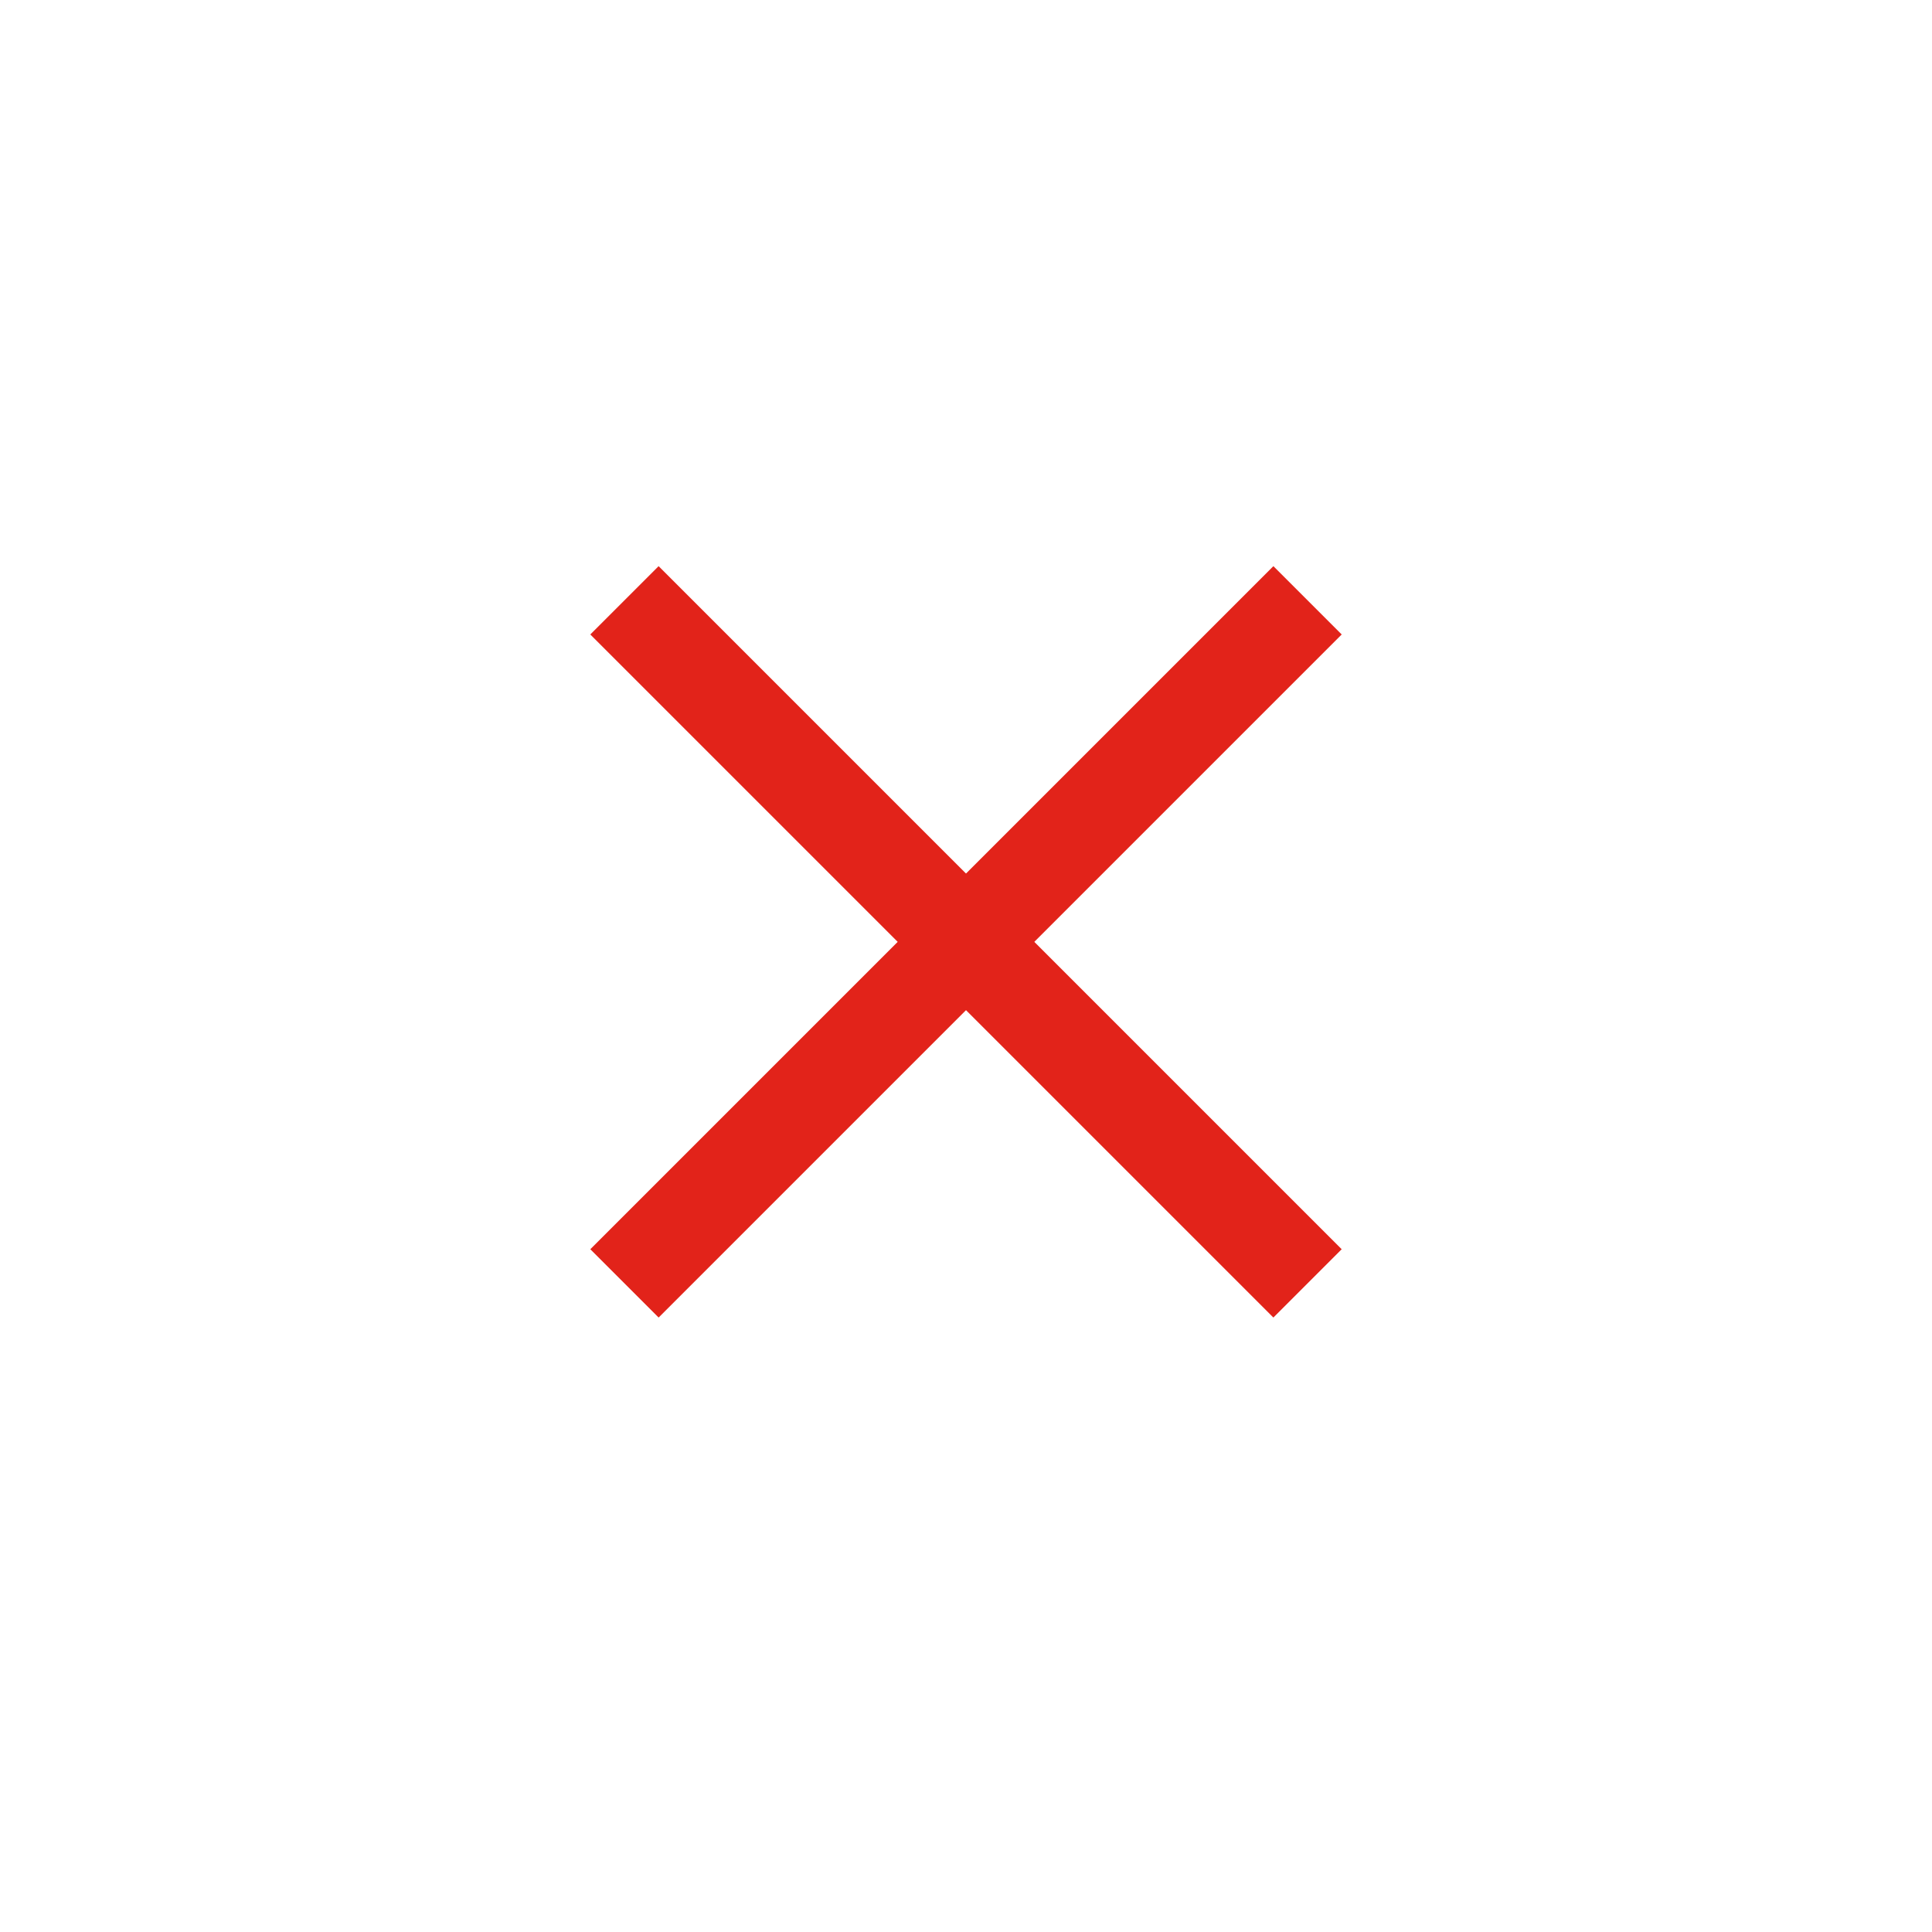
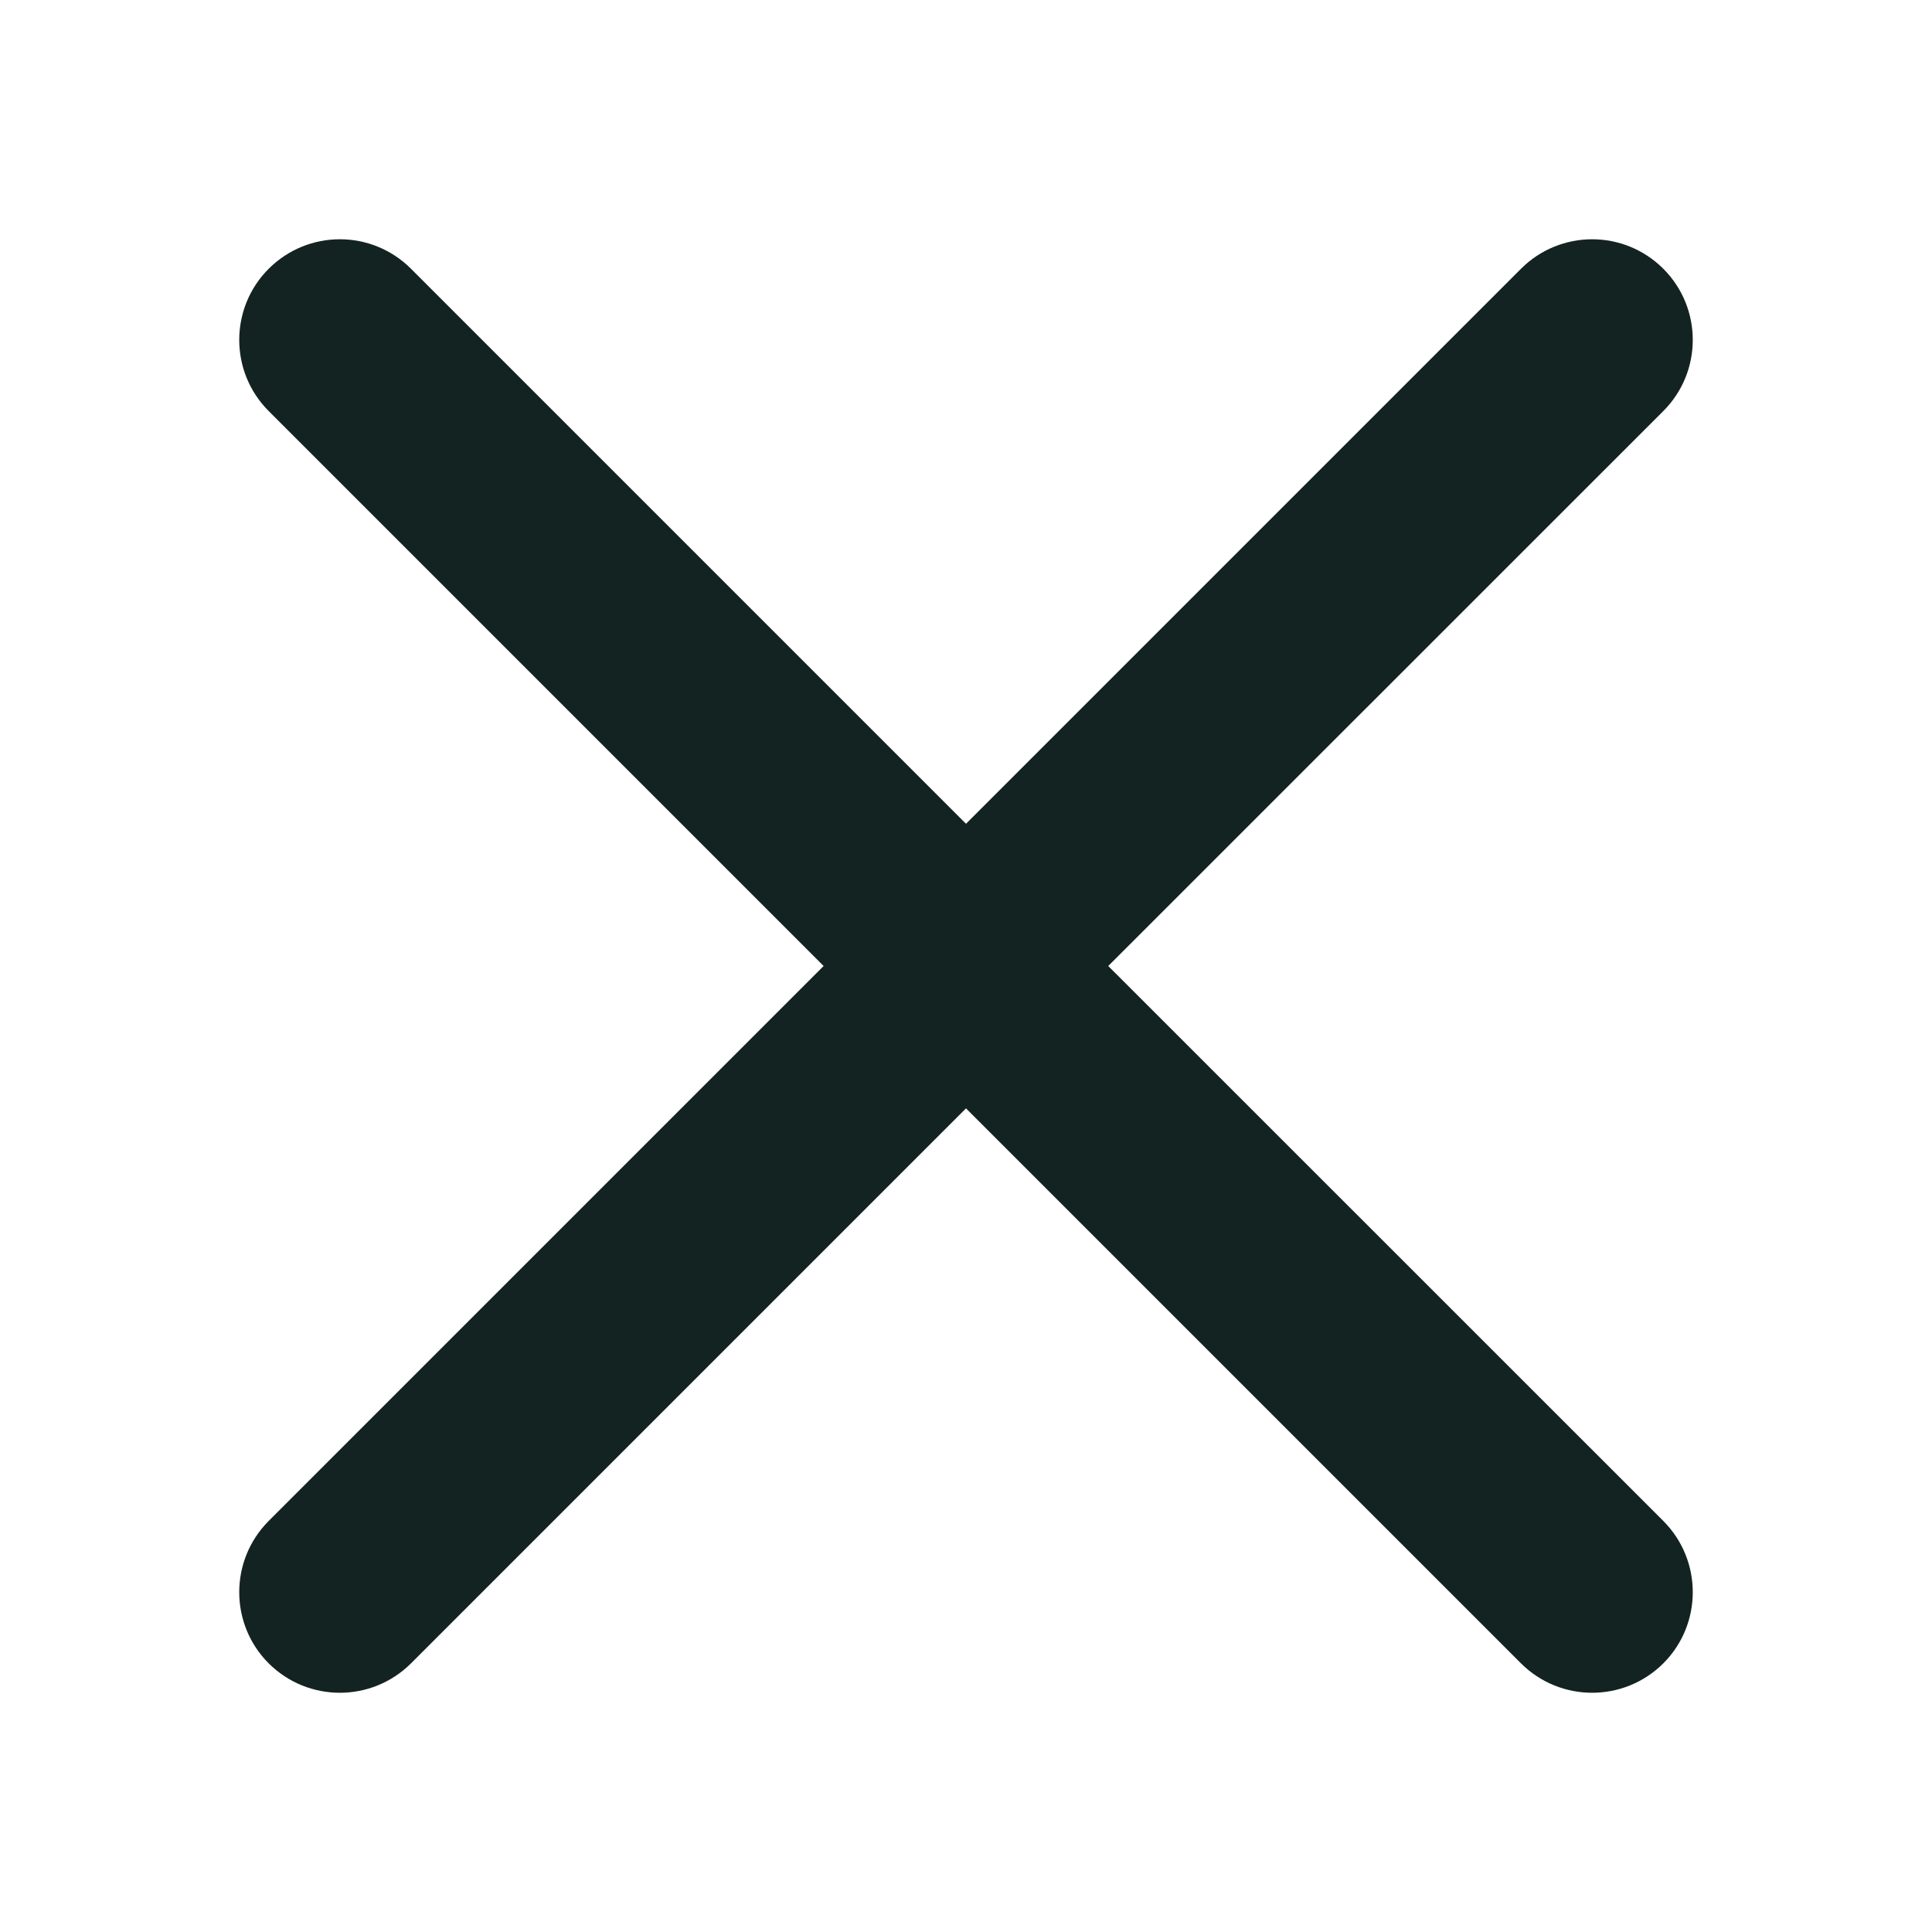
- <svg xmlns="http://www.w3.org/2000/svg" width="40px" height="40px" viewBox="0 0 40 40" version="1.1">
-   <g id="Mobile-Burger/close" stroke="none" stroke-width="1" fill="none" fill-rule="evenodd">
-     <path d="M10,19.5 L30,19.5" id="Path-Copy" stroke="#E2231A" stroke-width="2" fill-rule="nonzero" transform="translate(20, 19.5) rotate(-45) translate(-20, -19.5) " />
-     <path d="M10,19.5 L30,19.5" id="Path-Copy" stroke="#E2231A" stroke-width="2" fill-rule="nonzero" transform="translate(20, 19.5) scale(-1, 1) rotate(-45) translate(-20, -19.5) " />
-   </g>
+ <svg xmlns="http://www.w3.org/2000/svg" width="32" height="32" viewBox="0 0 16 16" fill="none">
+   <path fill-rule="evenodd" clip-rule="evenodd" d="M2.225 2.226C2.551 1.9 3.078 1.9 3.404 2.226L8 6.822L12.596 2.226C12.922 1.9 13.449 1.9 13.775 2.226C14.1 2.551 14.1 3.079 13.775 3.404L9.178 8L13.775 12.596C14.1 12.922 14.1 13.45 13.775 13.775C13.449 14.1 12.922 14.1 12.596 13.775L8 9.179L3.404 13.775C3.078 14.1 2.551 14.1 2.225 13.775C1.9 13.45 1.9 12.922 2.225 12.596L6.821 8L2.225 3.404C1.9 3.079 1.9 2.551 2.225 2.226Z" fill="#132322" />
</svg>
